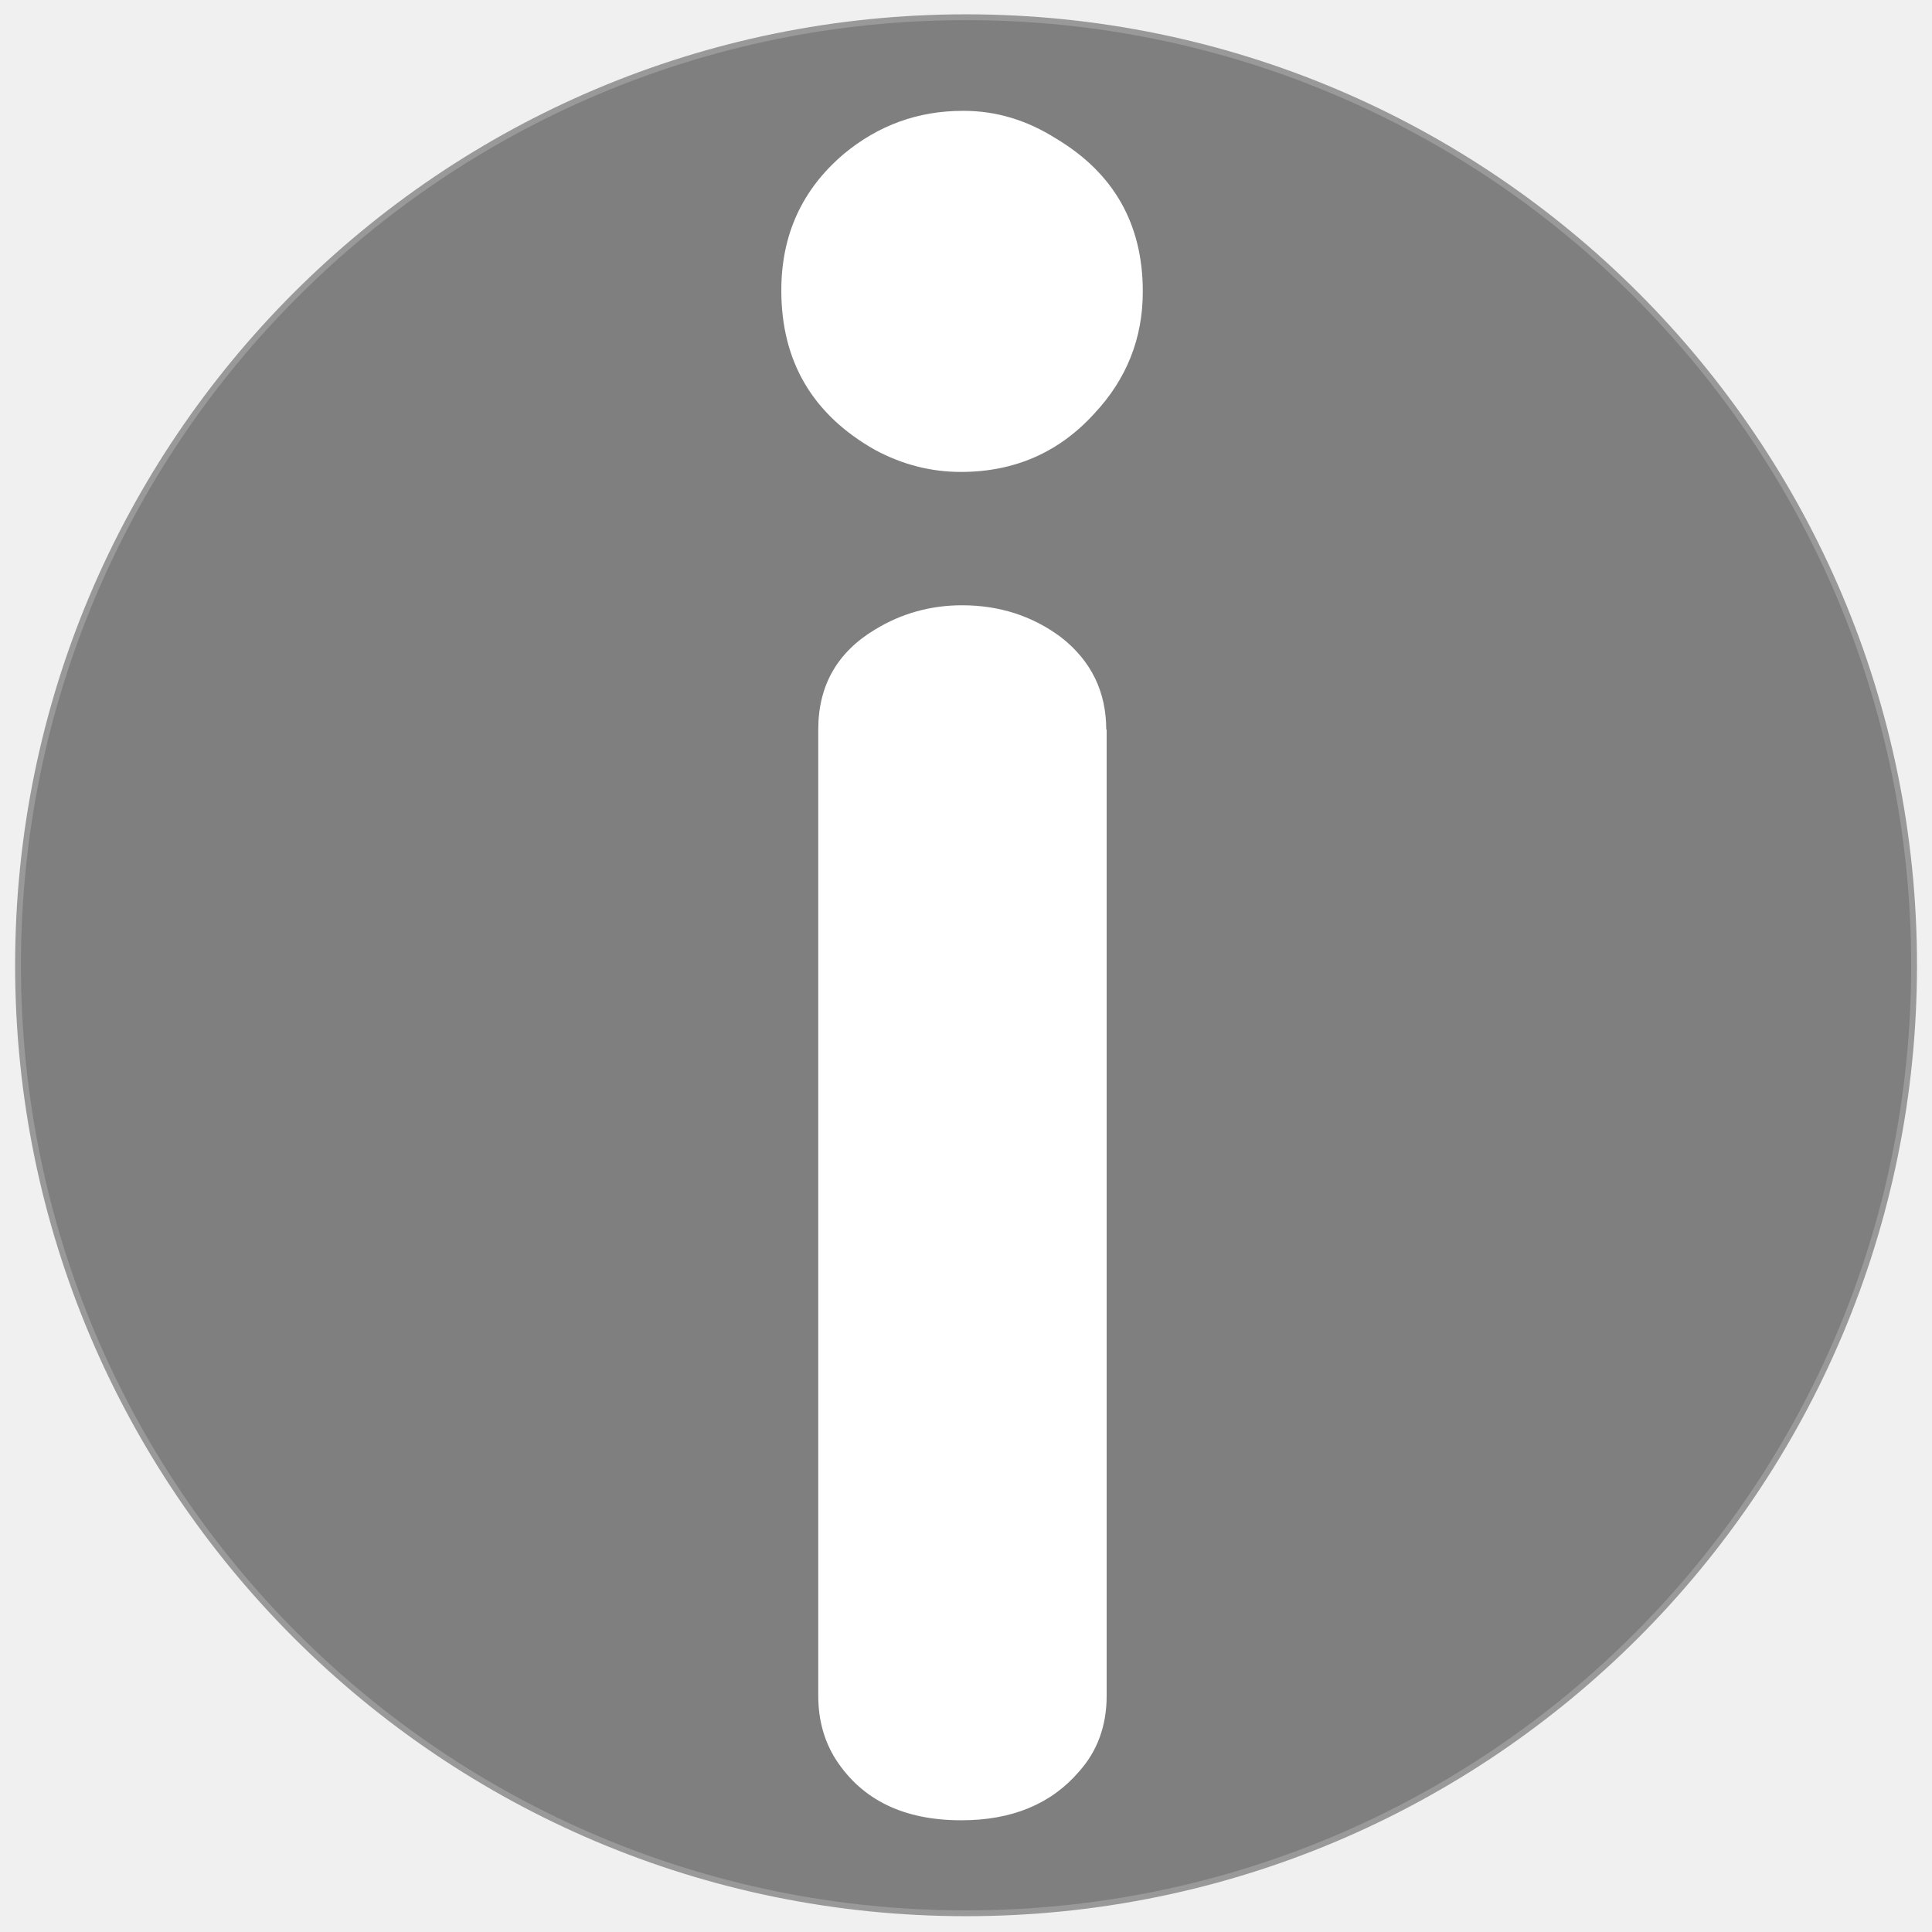
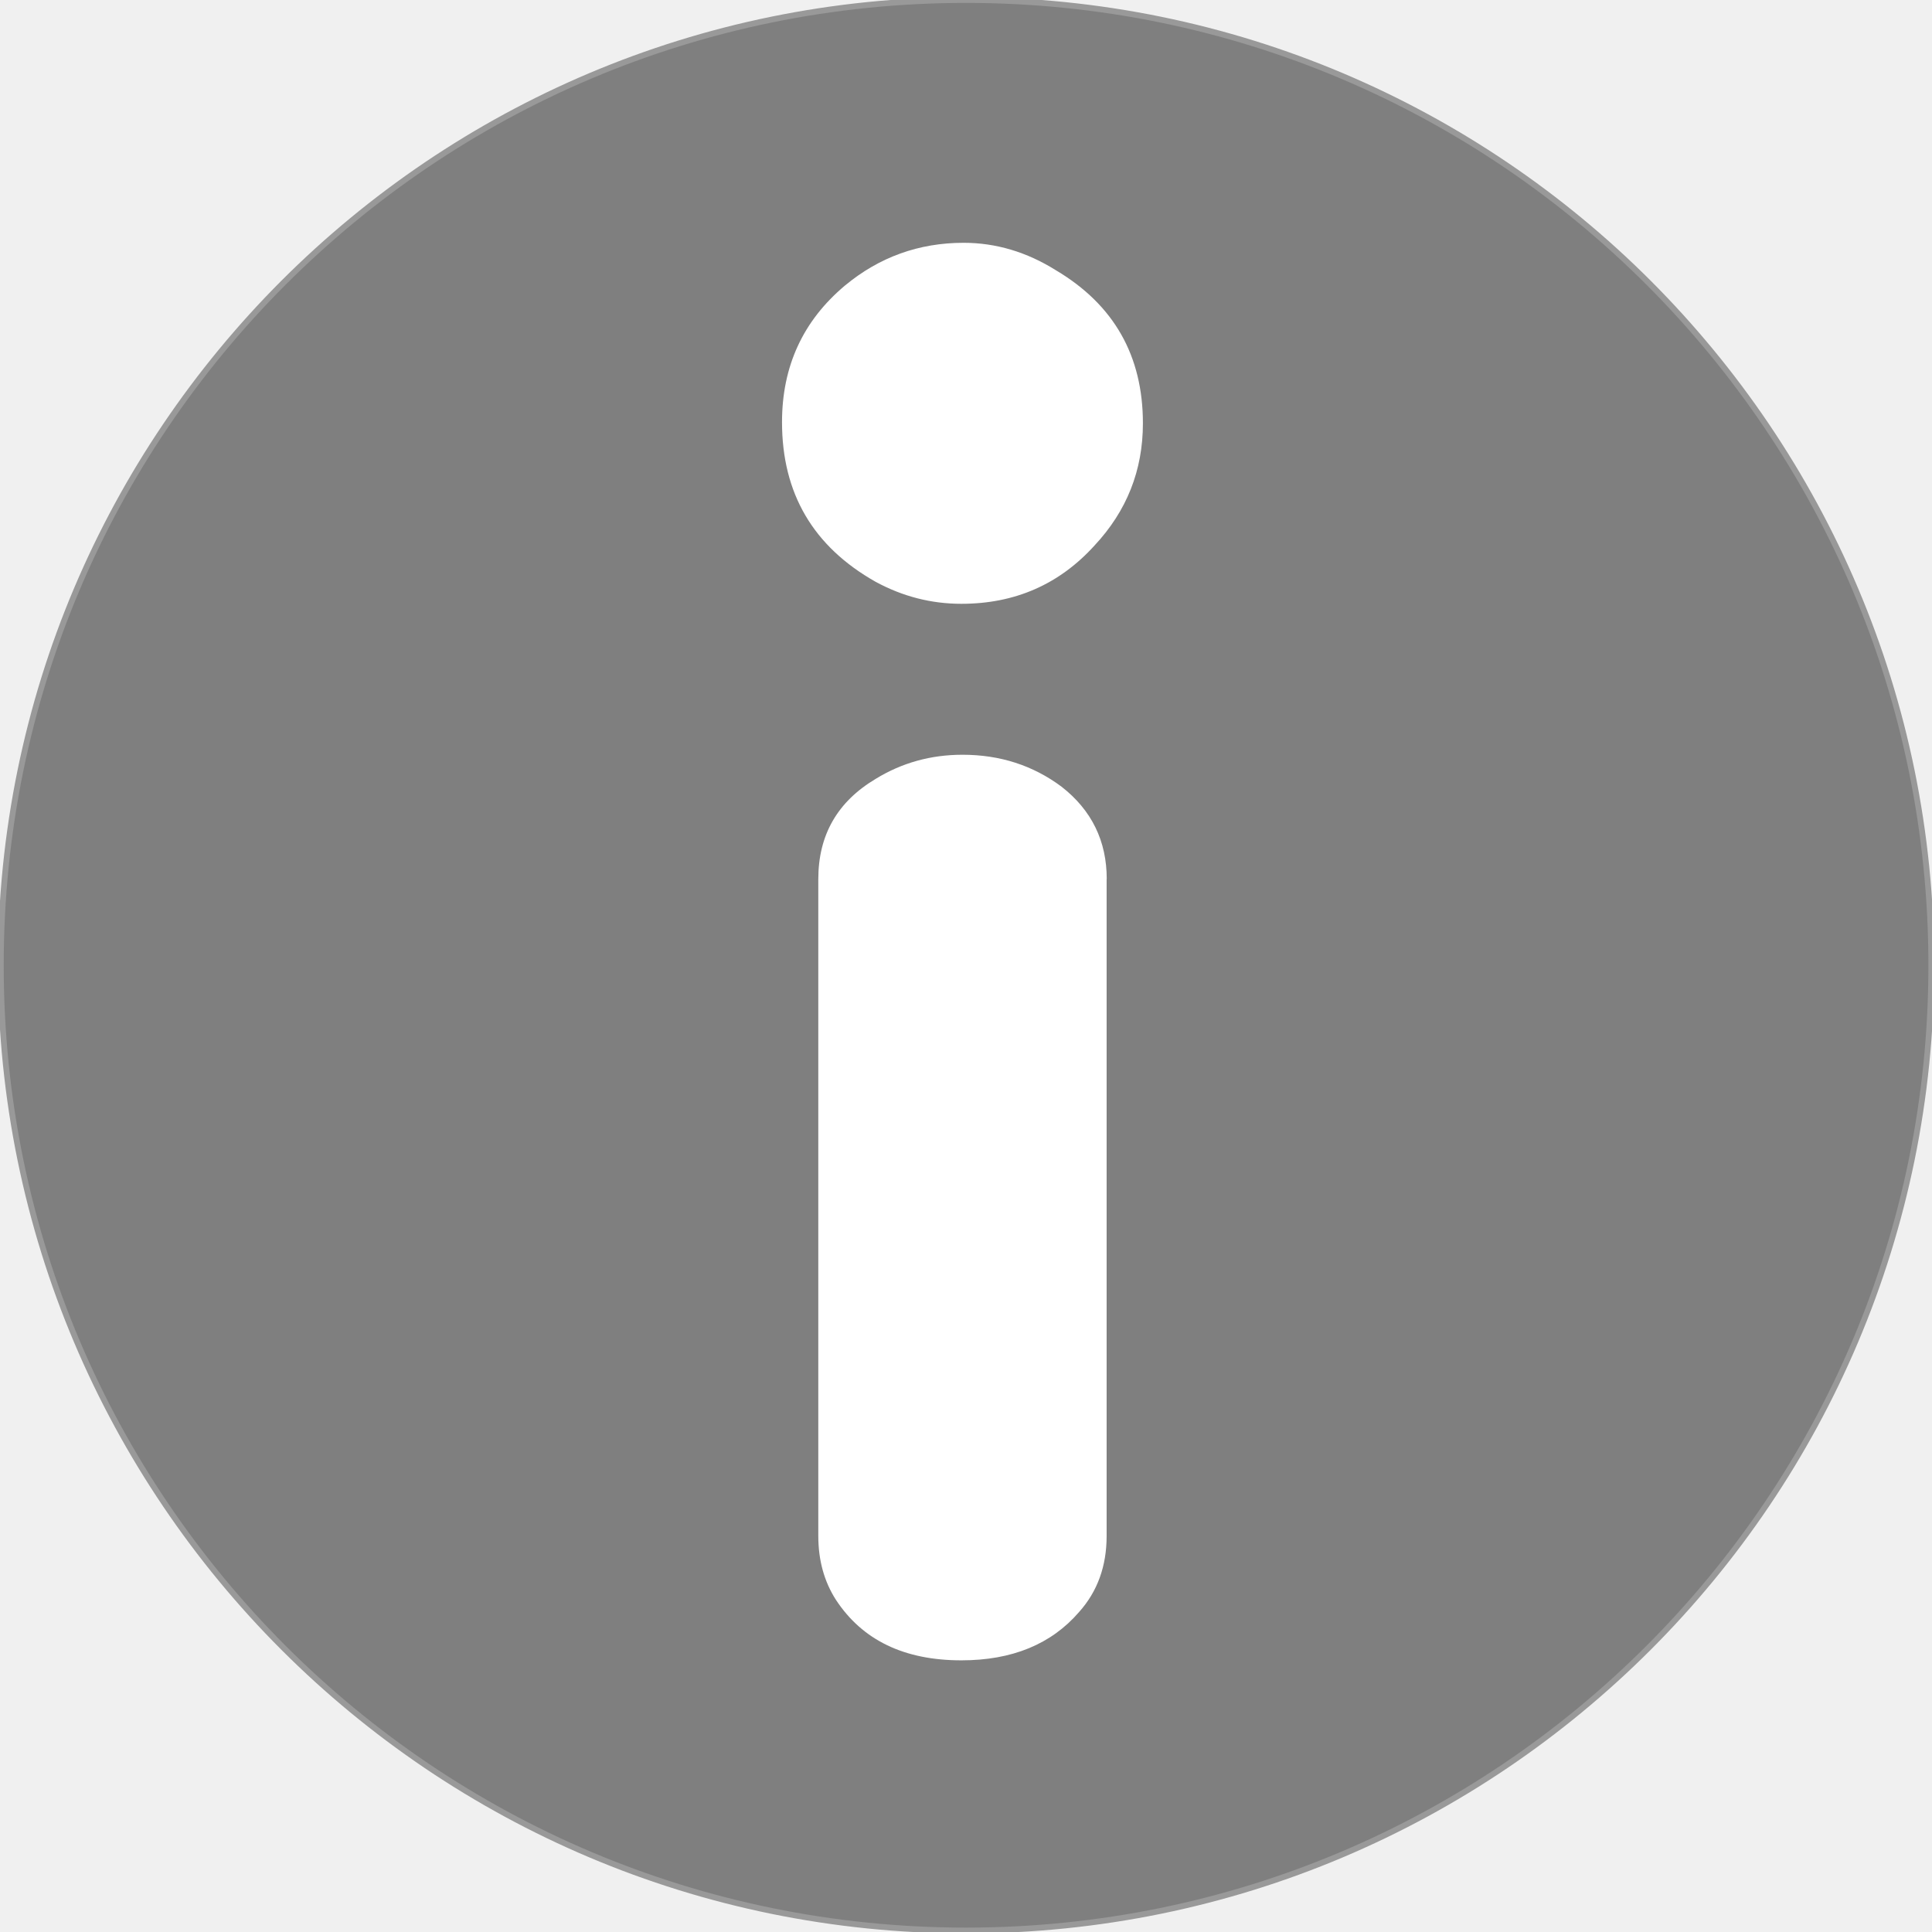
- <svg xmlns="http://www.w3.org/2000/svg" id="svg841" viewBox="0 0 16.933 16.933" version="1.1" height="64" width="64">
-   <defs id="defs845" />
-   <g id="g835" transform="translate(0 -280.07)">
-     <circle id="circle833" stroke-width=".051" stroke="#999" fill="#7f7f7f" r="8.309" cy="288.53" cx="8.467" />
-   </g>
-   <g id="g839" aria-label="i" style="font-feature-settings:normal;font-variant-caps:normal;font-variant-ligatures:normal;font-variant-numeric:normal" fill="#fff" transform="matrix(3.5203 0 0 3.5203 -826.9 -804.79)">
-     <path id="path837" style="" d="m237.65 230.43v2.406q0 0.112-0.069 0.189-0.104 0.121-0.293 0.121-0.214 0-0.312-0.151-0.044-0.069-0.044-0.159v-2.406q0-0.164 0.142-0.249 0.099-0.06 0.216-0.06 0.14 0 0.247 0.08 0.112 0.088 0.112 0.23zm-0.356-1.54q0.121 0 0.23 0.069 0.216 0.129 0.216 0.381 0 0.175-0.121 0.304-0.132 0.145-0.332 0.145-0.112 0-0.214-0.055-0.233-0.132-0.233-0.397 0-0.208 0.156-0.34 0.129-0.107 0.296-0.107z" />
-   </g>
+ <svg xmlns="http://www.w3.org/2000/svg" width="64" height="64" version="1.1" viewBox="0 0 16.933 16.933">
+   <circle cx="8.467" cy="8.46" r="8.46" fill="#7f7f7f" stroke="#999" stroke-width=".051" />
+   <path d="m9.699 7.705v5.757c0 0.264-0.08 0.486-0.241 0.666-0.244 0.283-0.588 0.424-1.032 0.424-0.502 0-0.868-0.177-1.1-0.531-0.103-0.161-0.154-0.347-0.154-0.559v-5.757c0-0.386 0.167-0.678 0.502-0.878 0.231-0.142 0.485-0.212 0.762-0.212 0.328 0 0.617 0.093 0.868 0.28 0.264 0.206 0.396 0.476 0.396 0.81zm-1.254-5.577c0.283 0 0.553 0.08 0.81 0.241 0.508 0.302 0.762 0.749 0.762 1.341 0 0.412-0.141 0.768-0.424 1.071-0.309 0.341-0.698 0.511-1.167 0.511-0.264 0-0.514-0.064-0.752-0.193-0.547-0.309-0.82-0.775-0.82-1.399 0-0.489 0.183-0.887 0.55-1.196 0.302-0.251 0.65-0.376 1.042-0.376z" fill="#fff" stroke-width="3.52" style="font-feature-settings:normal;font-variant-caps:normal;font-variant-ligatures:normal;font-variant-numeric:normal" />
</svg>
